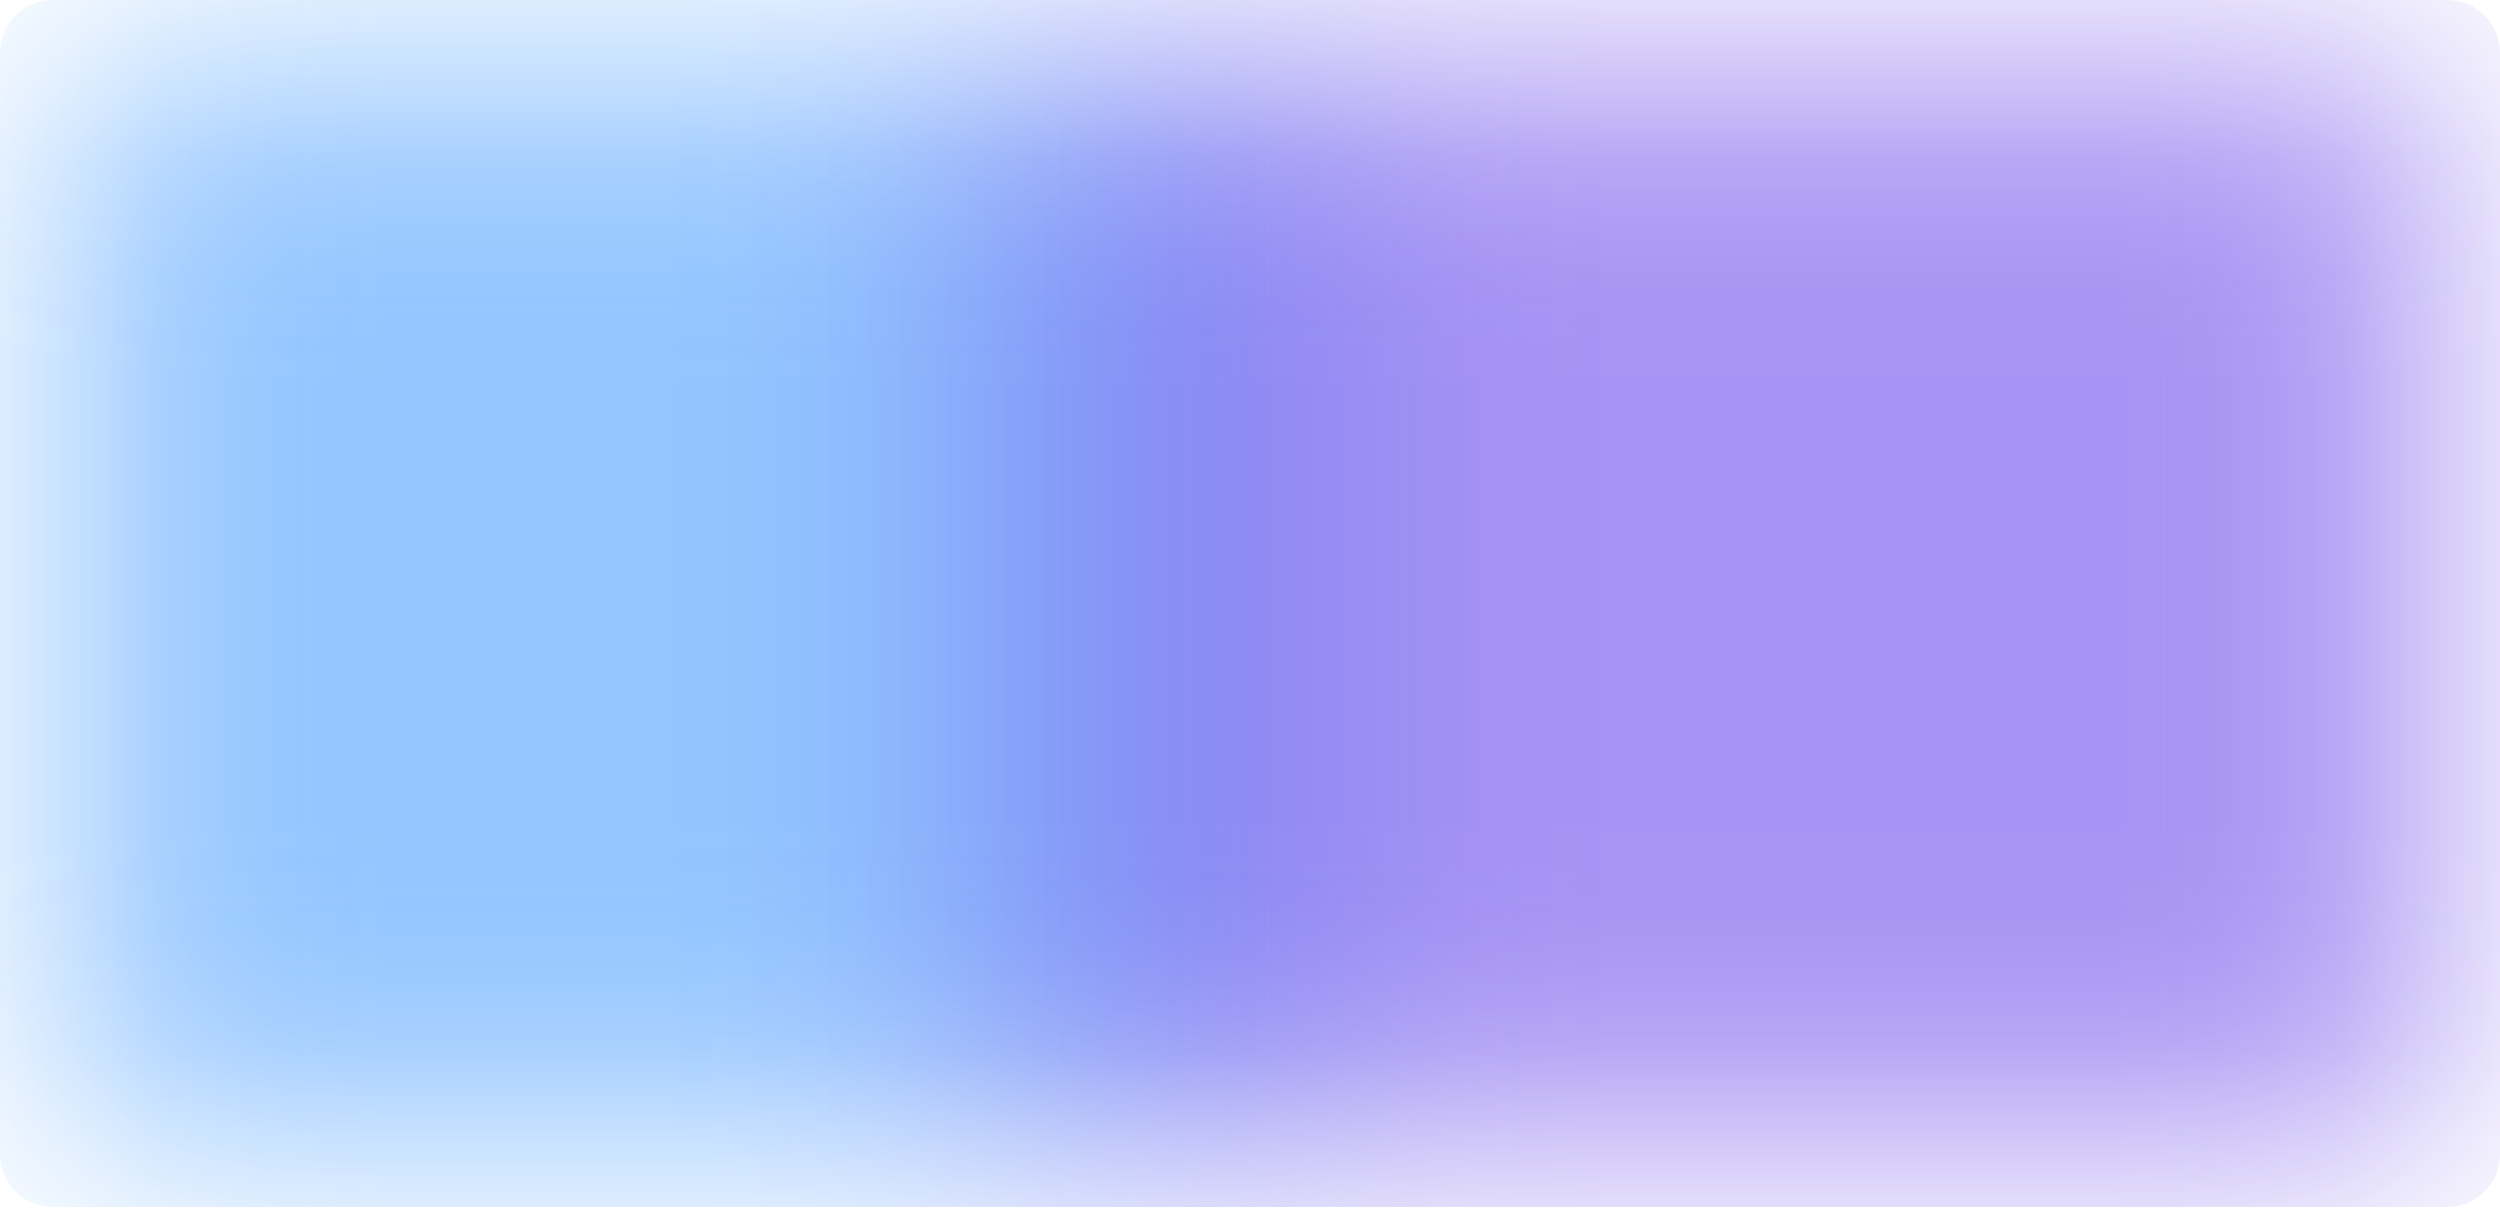
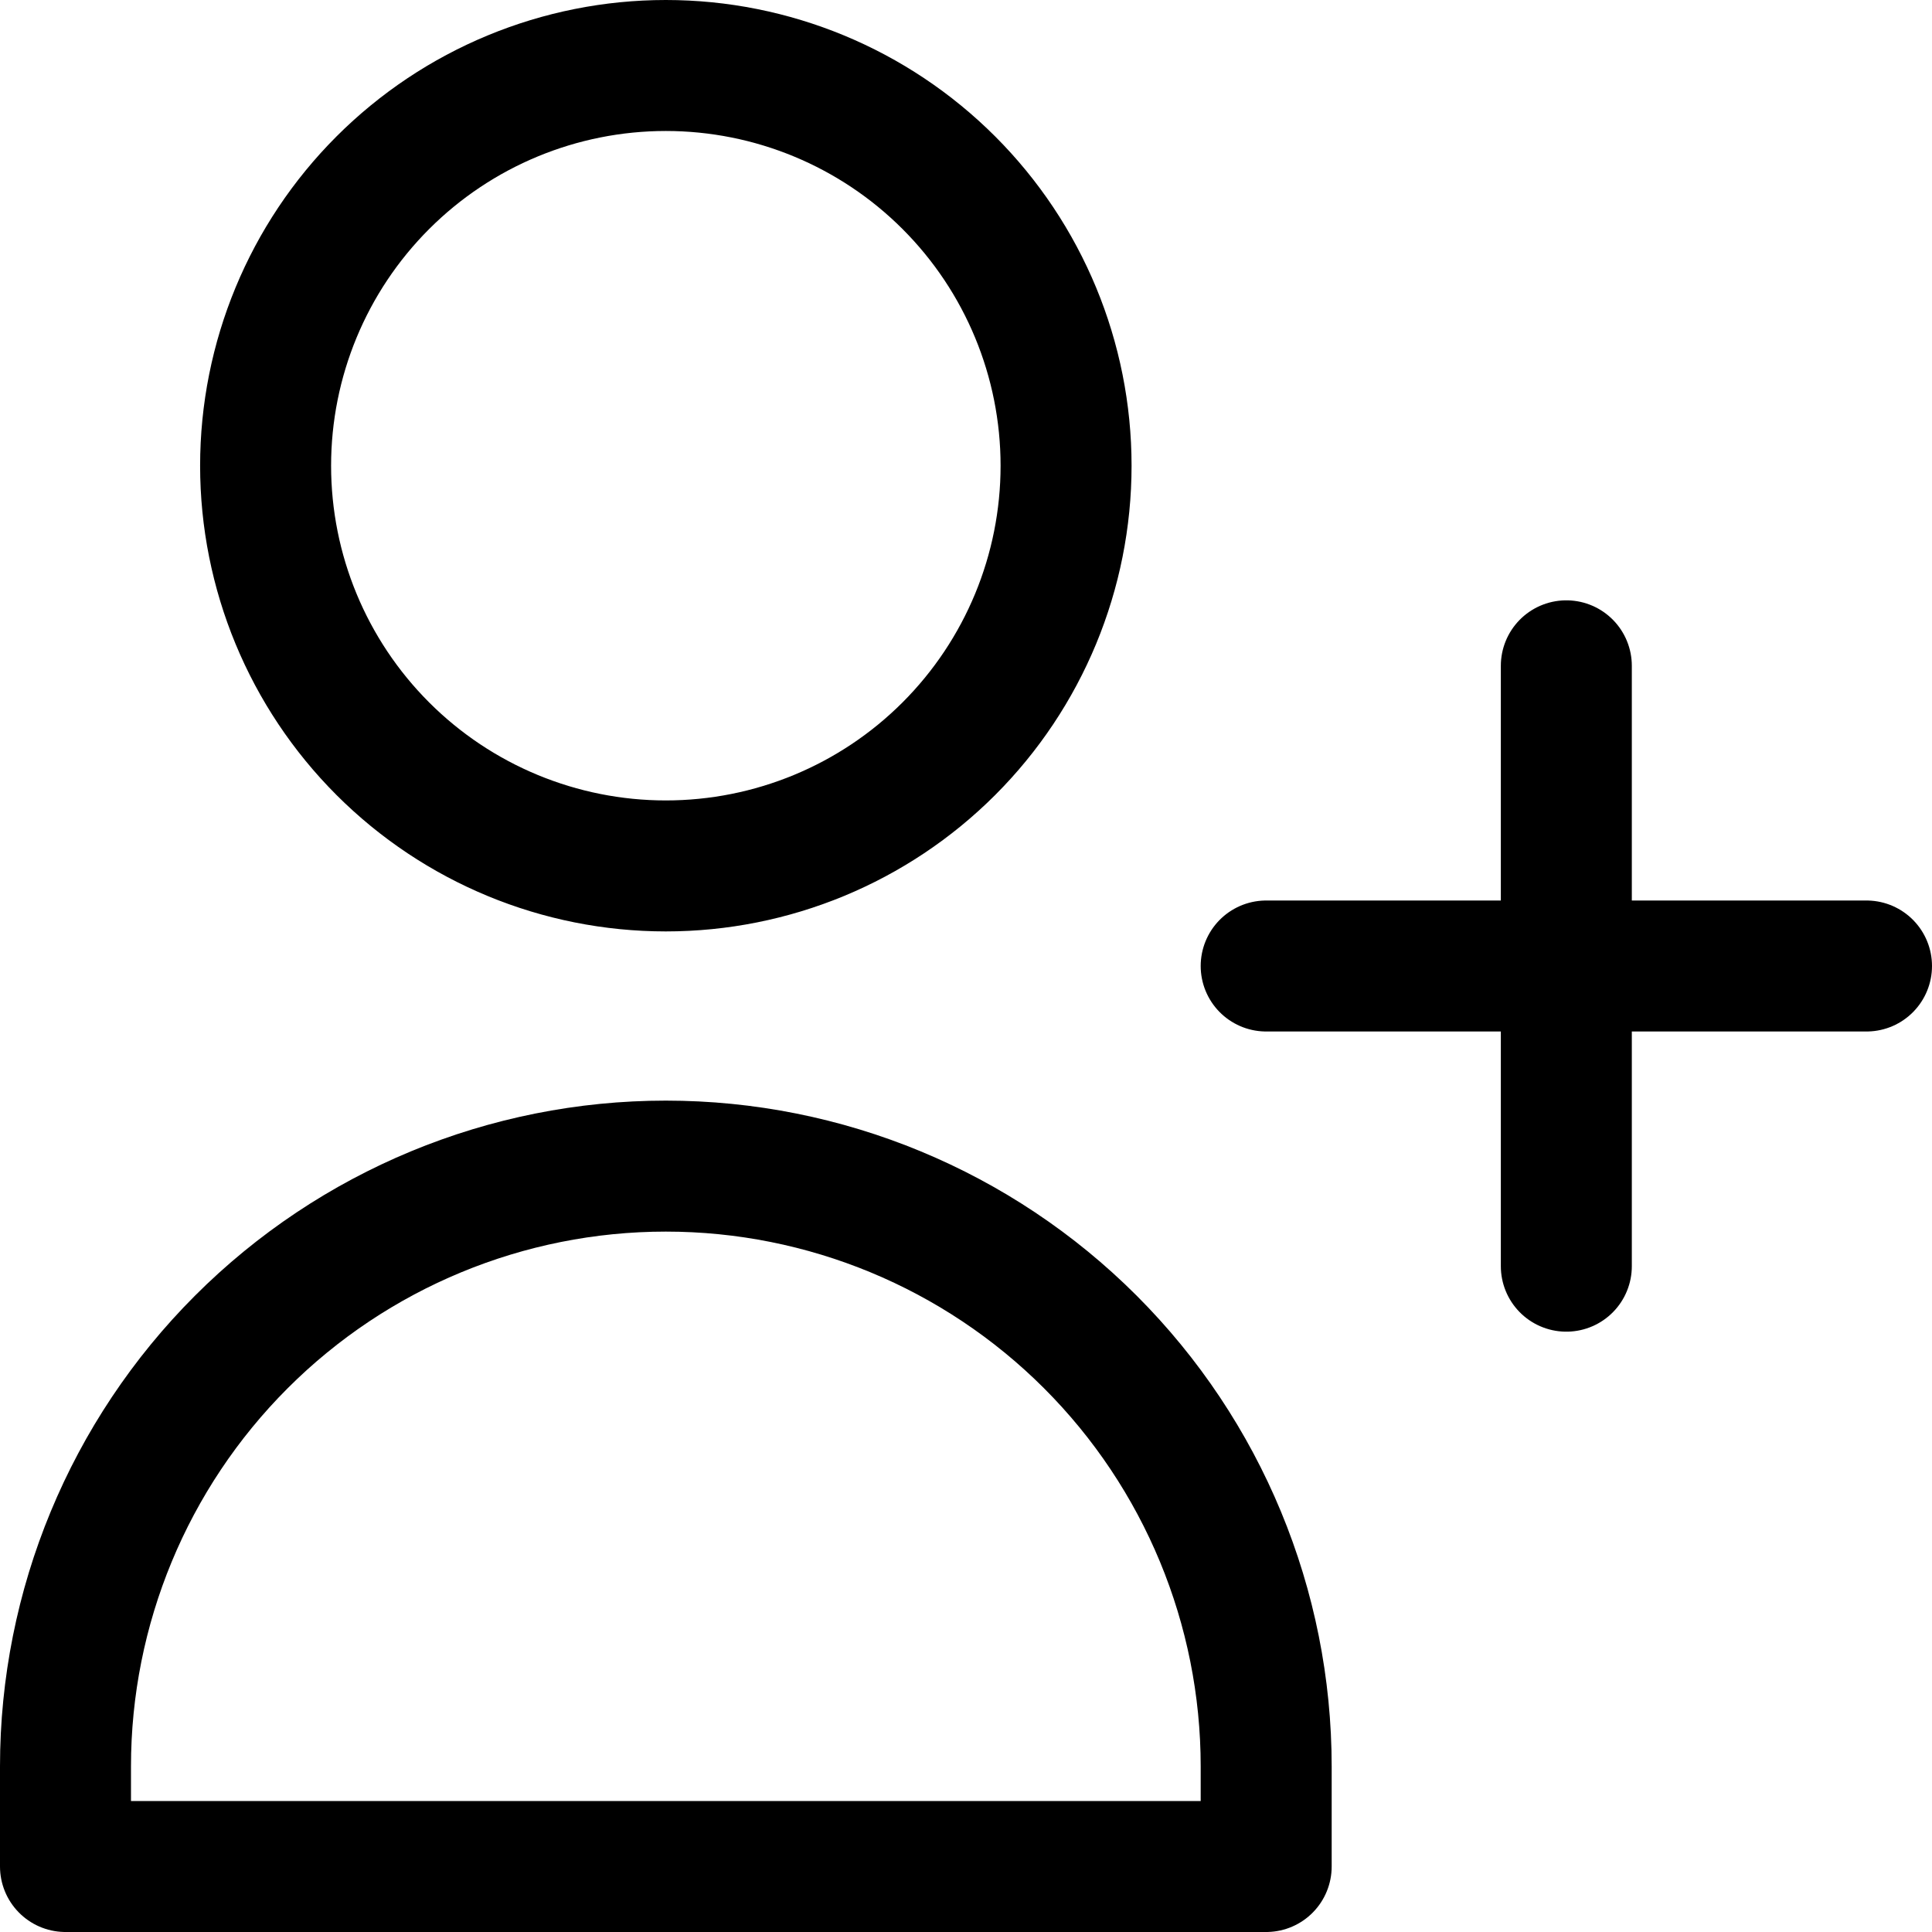
- <svg xmlns="http://www.w3.org/2000/svg" width="756" height="365" viewBox="0 0 756 365" fill="none">
-   <mask id="mask0_461_546" style="mask-type:alpha" maskUnits="userSpaceOnUse" x="0" y="0" width="756" height="365">
-     <path d="M0 16C0 7.163 7.163 0 16 0H740C748.837 0 756 7.163 756 16V349C756 357.837 748.837 365 740 365H16C7.163 365 0 357.837 0 349V16Z" fill="#D9D9D9" />
-   </mask>
-   <g mask="url(#mask0_461_546)">
-     <g filter="url(#filter0_f_461_546)">
-       <path d="M0 16C0 7.163 7.163 0 16 0H377V365H16C7.163 365 0 357.837 0 349V16Z" fill="#298DFF" fill-opacity="0.5" />
-       <path d="M758 16C758 7.163 750.837 0 742 0H312V365H742C750.837 365 758 357.837 758 349V16Z" fill="#4F28E9" fill-opacity="0.5" />
-     </g>
-   </g>
-   <defs>
-     <filter id="filter0_f_461_546" x="-100" y="-100" width="958" height="565" filterUnits="userSpaceOnUse" color-interpolation-filters="sRGB">
-       <feFlood flood-opacity="0" result="BackgroundImageFix" />
-       <feBlend mode="normal" in="SourceGraphic" in2="BackgroundImageFix" result="shape" />
-       <feGaussianBlur stdDeviation="50" result="effect1_foregroundBlur_461_546" />
-     </filter>
-   </defs>
+ <svg xmlns="http://www.w3.org/2000/svg" width="59" height="59" viewBox="0 0 59 59" fill="none">
+   <path d="M47.833 20.333V29.5M47.833 29.5V38.667M47.833 29.5H57M47.833 29.5H38.667M32.556 14.222C32.556 17.464 31.268 20.573 28.976 22.865C26.684 25.157 23.575 26.444 20.333 26.444C17.092 26.444 13.983 25.157 11.691 22.865C9.399 20.573 8.111 17.464 8.111 14.222C8.111 10.981 9.399 7.872 11.691 5.58C13.983 3.288 17.092 2 20.333 2C23.575 2 26.684 3.288 28.976 5.58C31.268 7.872 32.556 10.981 32.556 14.222ZM2 53.944C2 49.082 3.932 44.419 7.37 40.981C10.808 37.543 15.471 35.611 20.333 35.611C25.196 35.611 29.859 37.543 33.297 40.981C36.735 44.419 38.667 49.082 38.667 53.944V57H2V53.944Z" stroke="black" stroke-width="4" stroke-linecap="round" stroke-linejoin="round" />
</svg>
